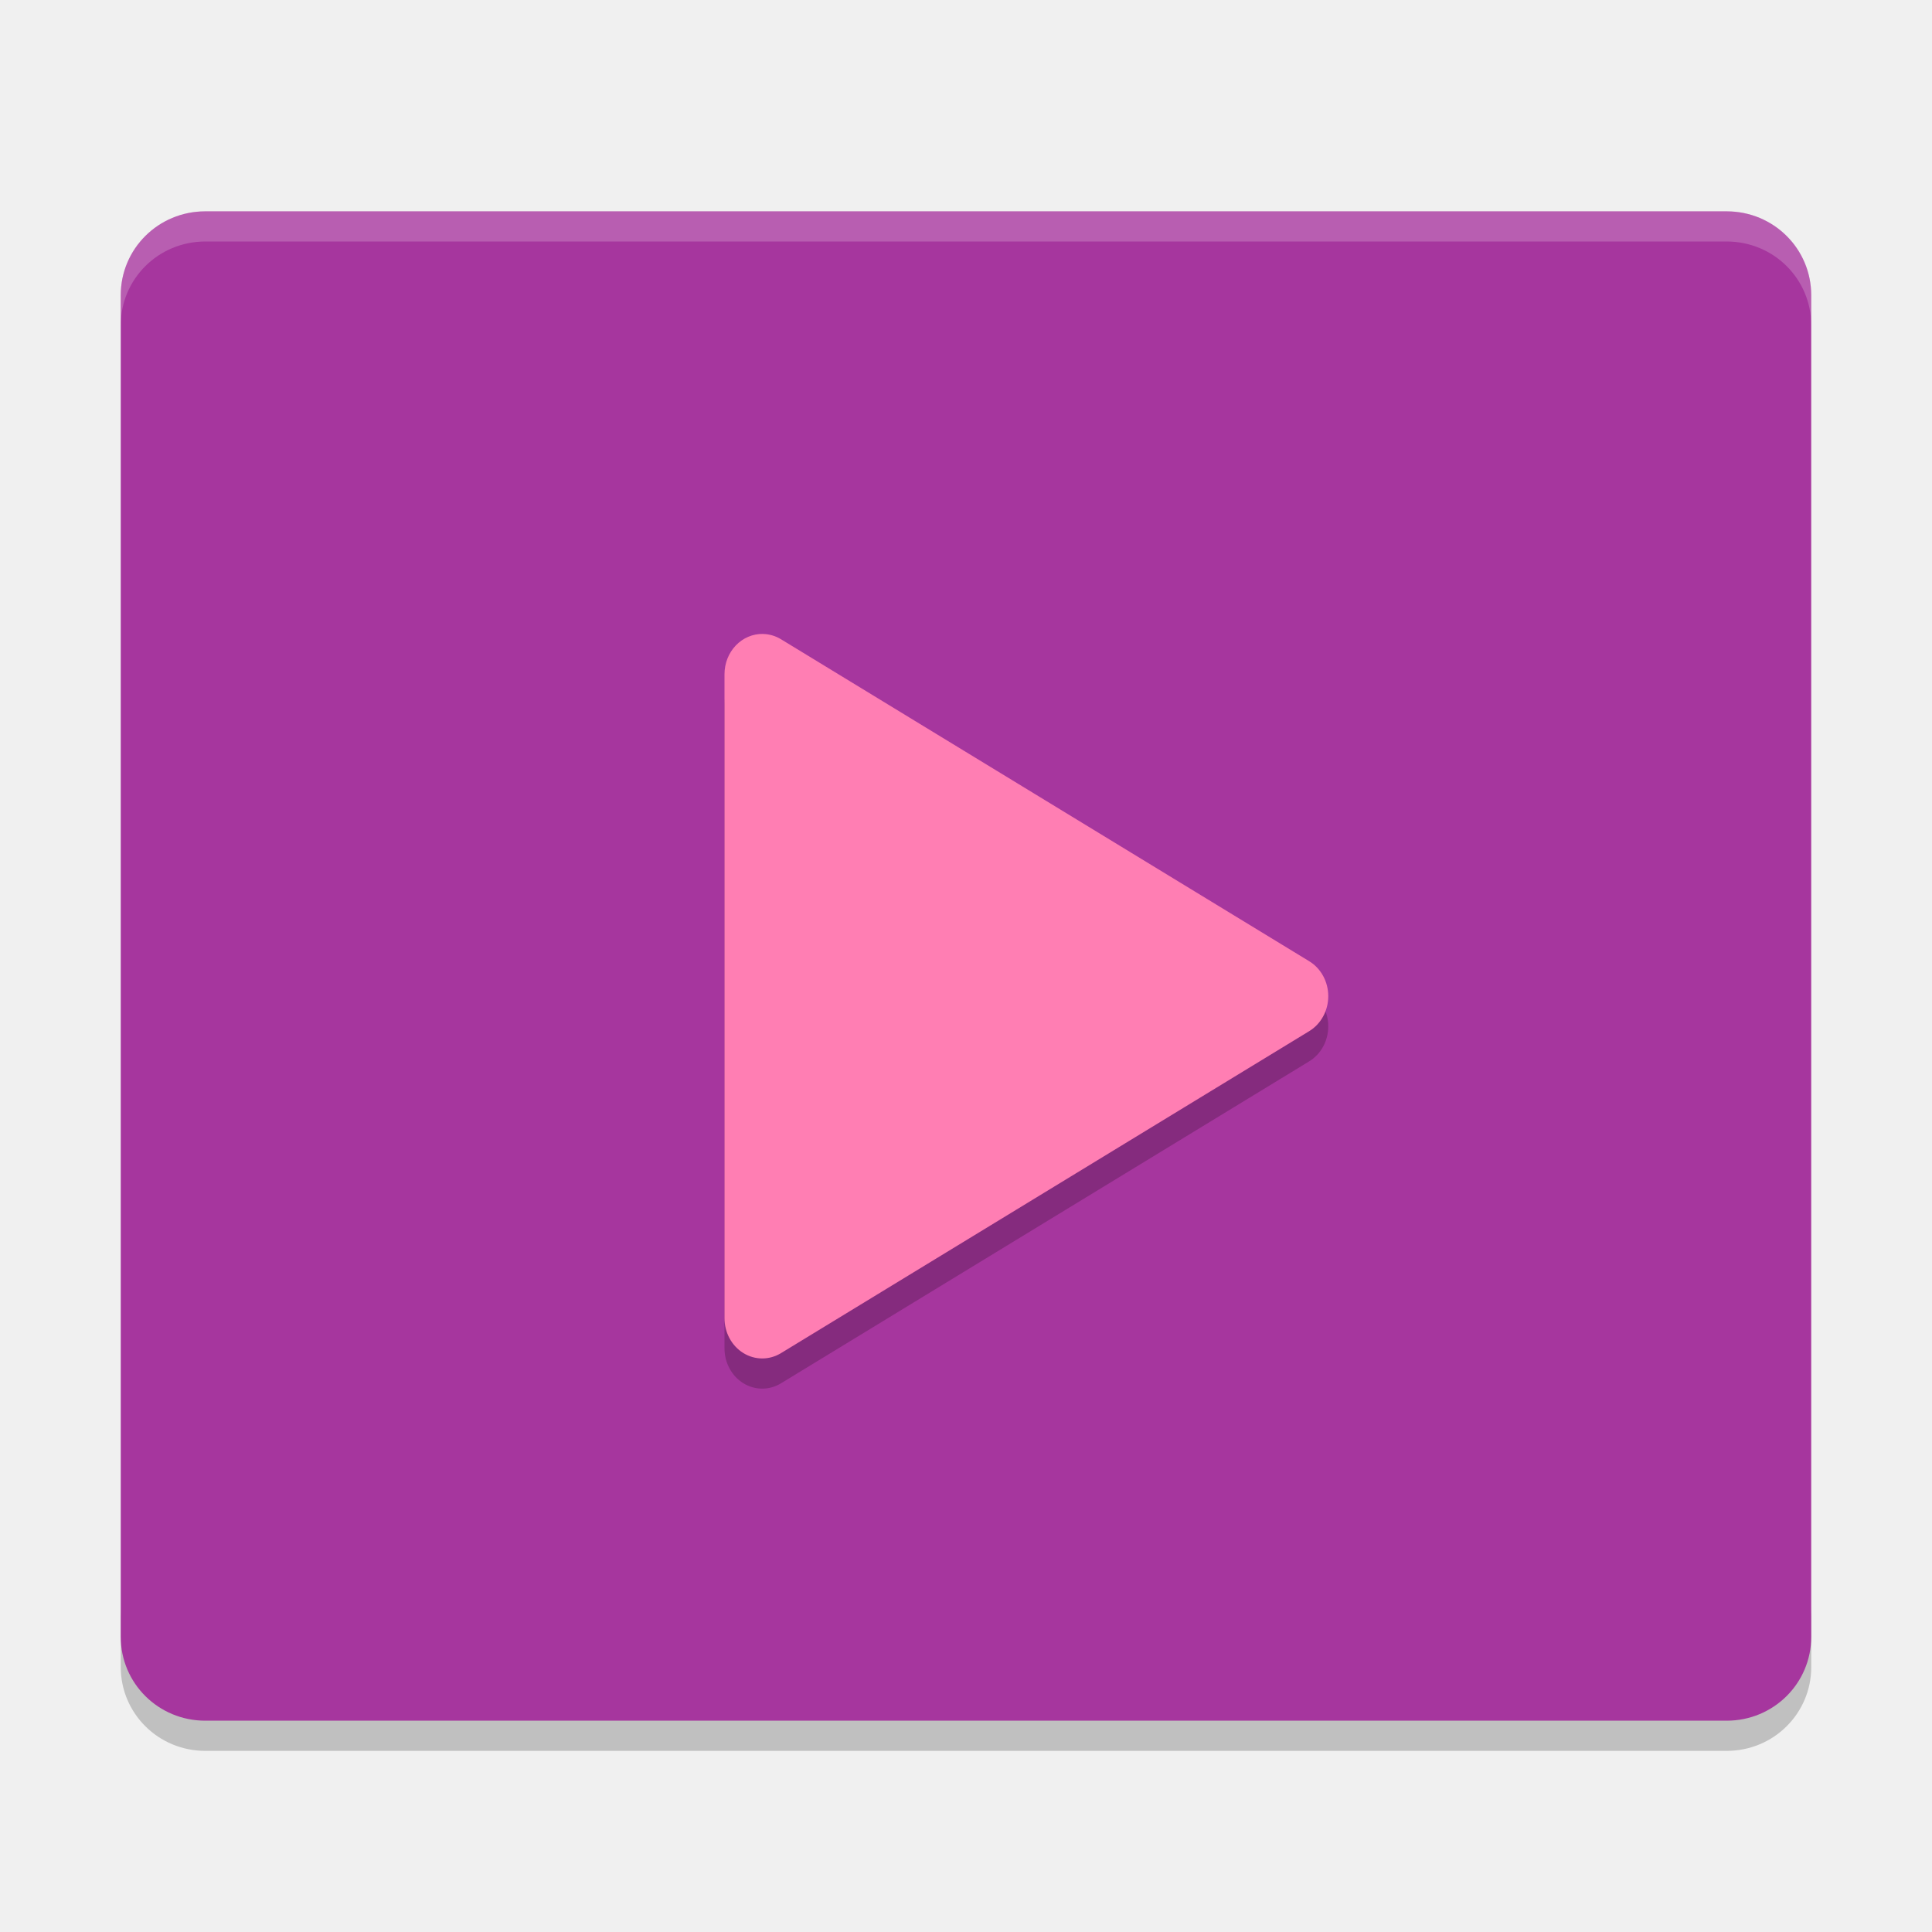
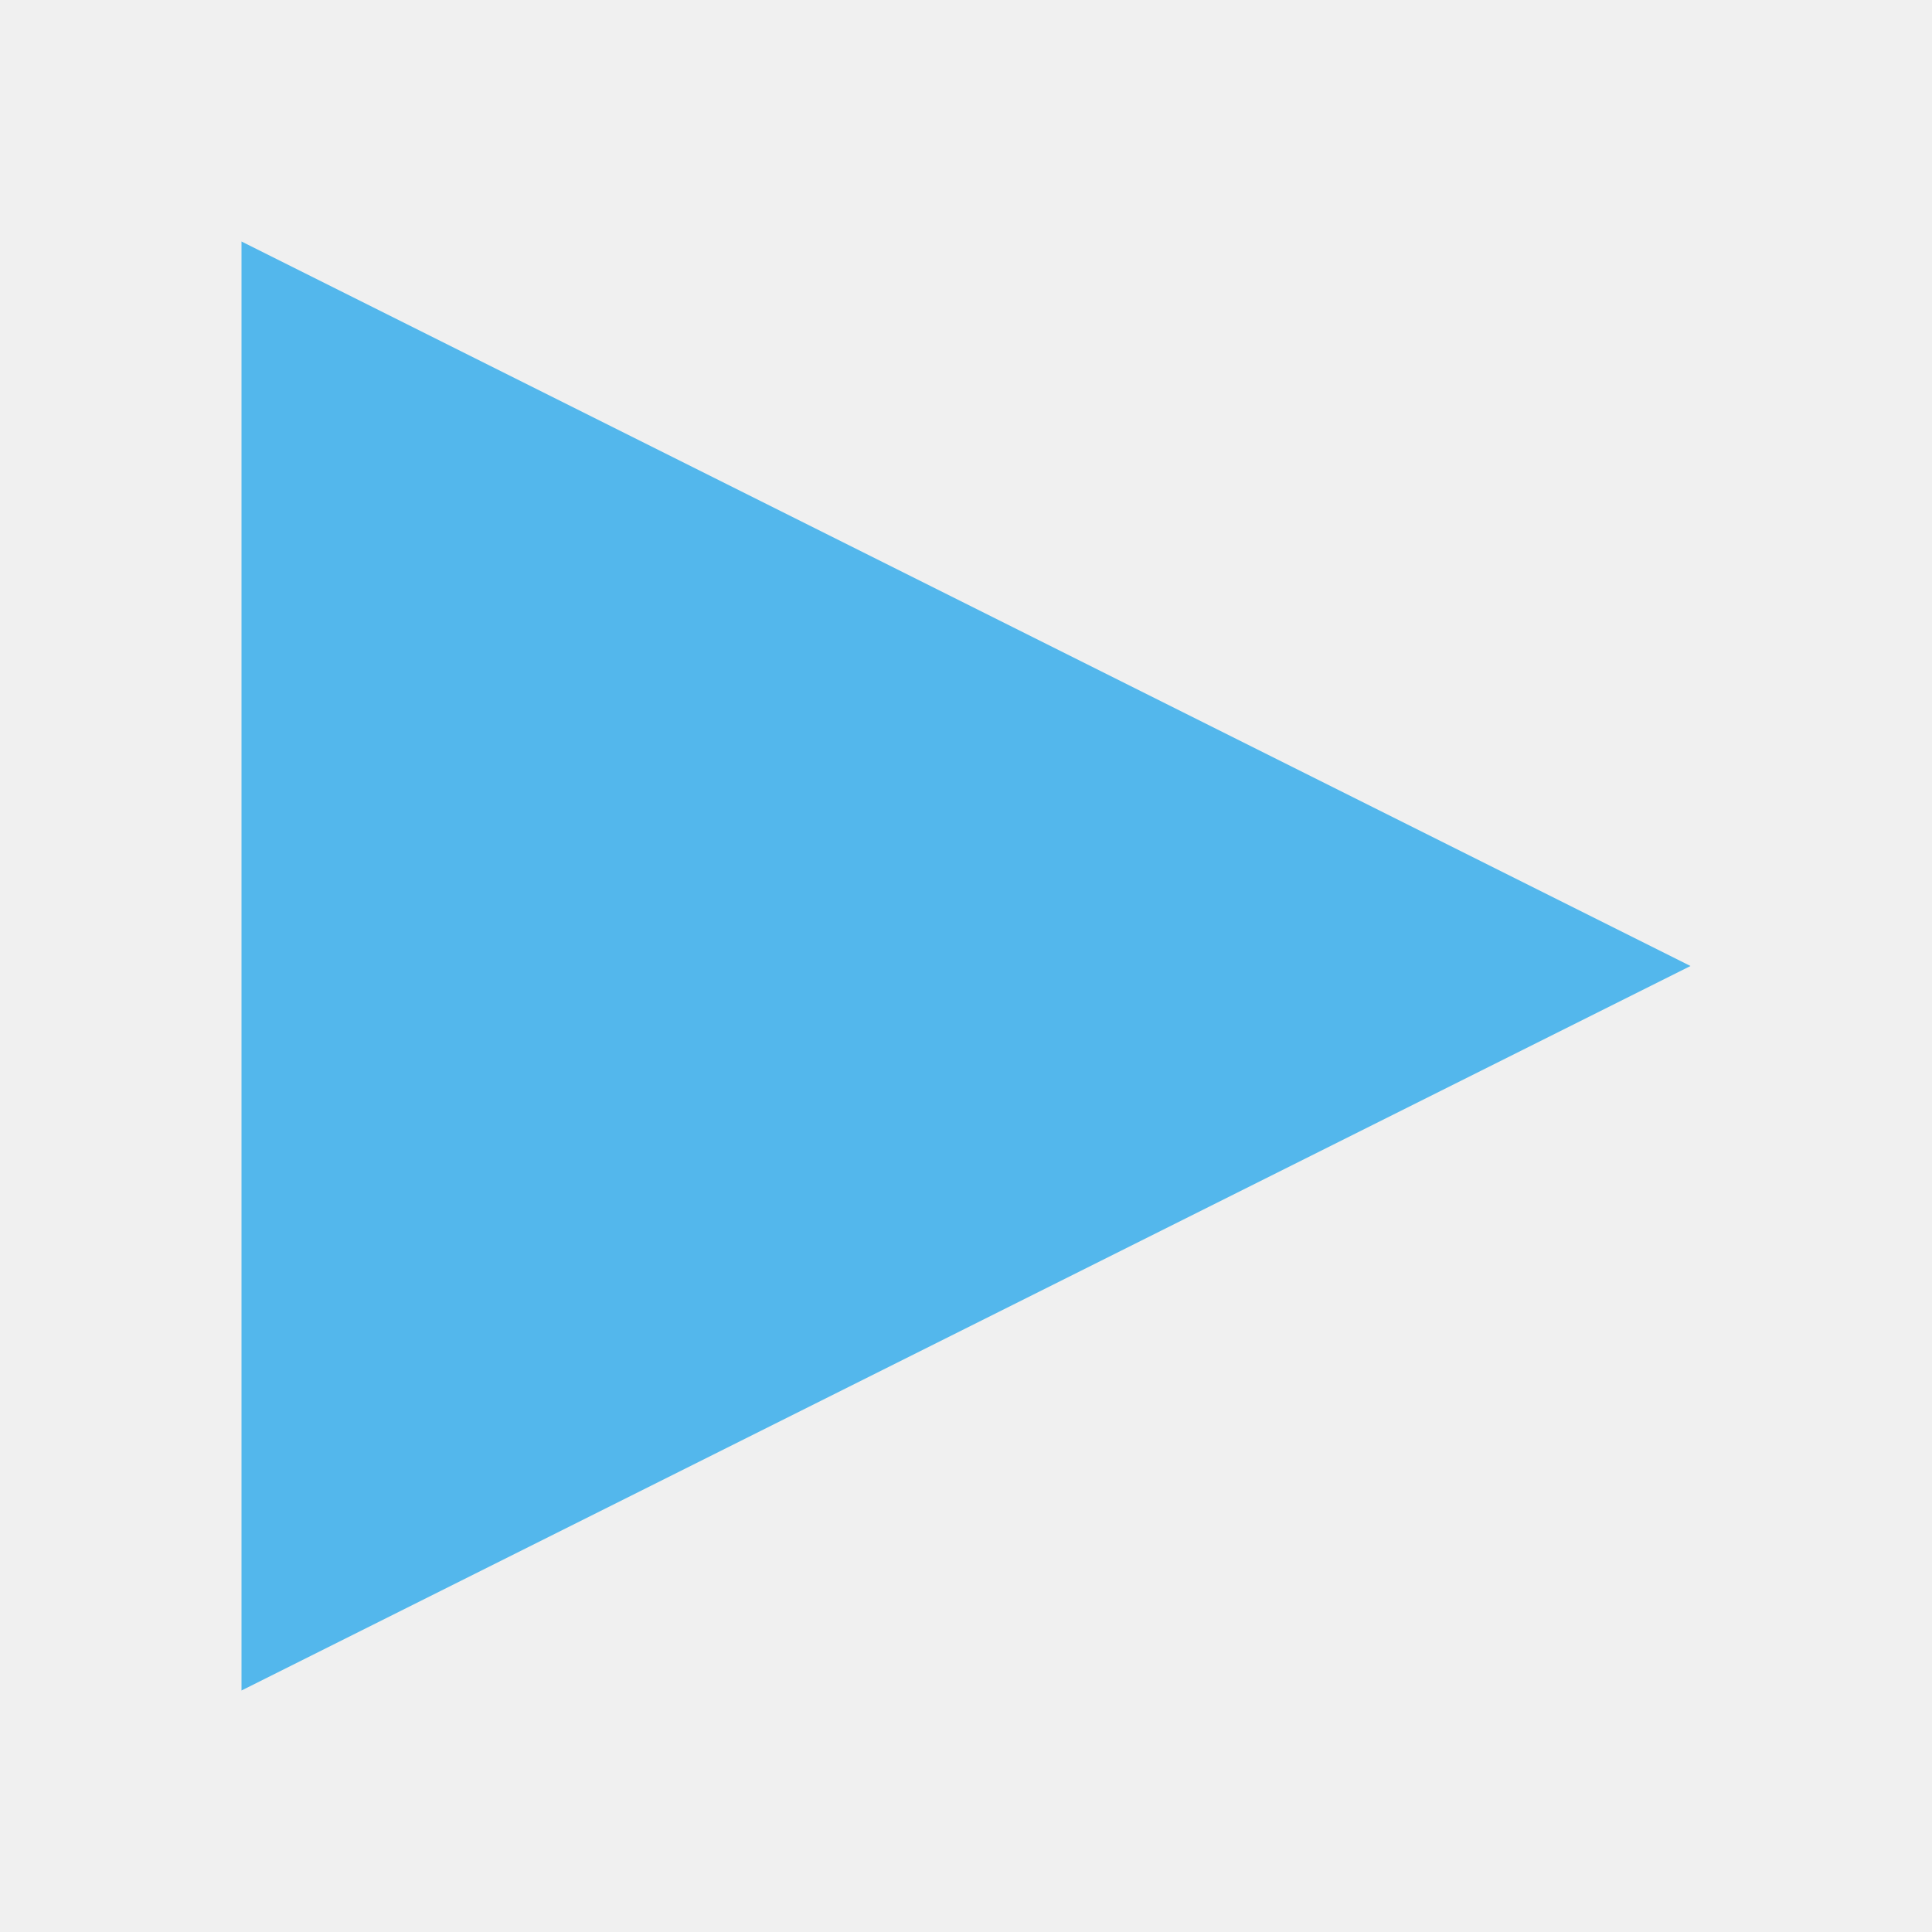
- <svg xmlns="http://www.w3.org/2000/svg" width="64" height="64" version="1">
-   <path style="opacity:0.2" d="m 4,53.222 0,2 c 0,1.54 1.25,2.778 2.801,2.778 L 57.2,58 C 58.75,58 60,56.762 60,55.222 l 0,-2 c 0,1.54 -1.25,2.778 -2.8,2.778 l -50.399,0 c -1.55,0 -2.8,-1.238 -2.8,-2.778 z" />
-   <path style="fill:#a6369e" d="m 59.999,54.222 0,-44.443 c 0,-1.539 -1.248,-2.778 -2.8,-2.778 l -50.399,0 c -1.551,0 -2.8,1.239 -2.8,2.778 l 0,44.443 c 0,1.54 1.249,2.778 2.8,2.778 l 50.399,0 c 1.551,0 2.8,-1.239 2.8,-2.778 z" />
-   <path style="opacity:0.2" d="m 25.274,22 a 1.25,1.333 0 0 0 -1.274,1.334 l 0,21.332 a 1.25,1.333 0 0 0 1.87,1.159 L 43.368,35.159 a 1.25,1.333 0 0 0 0,-2.318 L 25.87,22.175 a 1.25,1.333 0 0 0 -0.596,-0.174 z" />
-   <path style="fill:#ff7eb3" d="m 25.274,21 a 1.25,1.333 0 0 0 -1.274,1.334 l 0,21.332 a 1.25,1.333 0 0 0 1.87,1.159 L 43.368,34.159 a 1.25,1.333 0 0 0 0,-2.318 L 25.87,21.175 a 1.25,1.333 0 0 0 -0.596,-0.174 z" />
-   <path style="opacity:0.2;fill:#ffffff" d="M 6.801 7 C 5.25 7 4 8.238 4 9.777 L 4 10.777 C 4 9.238 5.25 8 6.801 8 L 57.199 8 C 58.751 8 60 9.238 60 10.777 L 60 9.777 C 60 8.238 58.751 7 57.199 7 L 6.801 7 z" />
+ <svg xmlns="http://www.w3.org/2000/svg" viewBox="0 0 16 16">
+   <style type="text/css" id="current-color-scheme" color="#53b7ec" fill="#53b7ec" style="">
+         .ColorScheme-Text {
+             color:#232629;
+         }
+     </style>
+   <path d="m2 2v12l12-6z" class="ColorScheme-Text" fill="#53b7ec" color="#53b7ec" style="" />
</svg>
